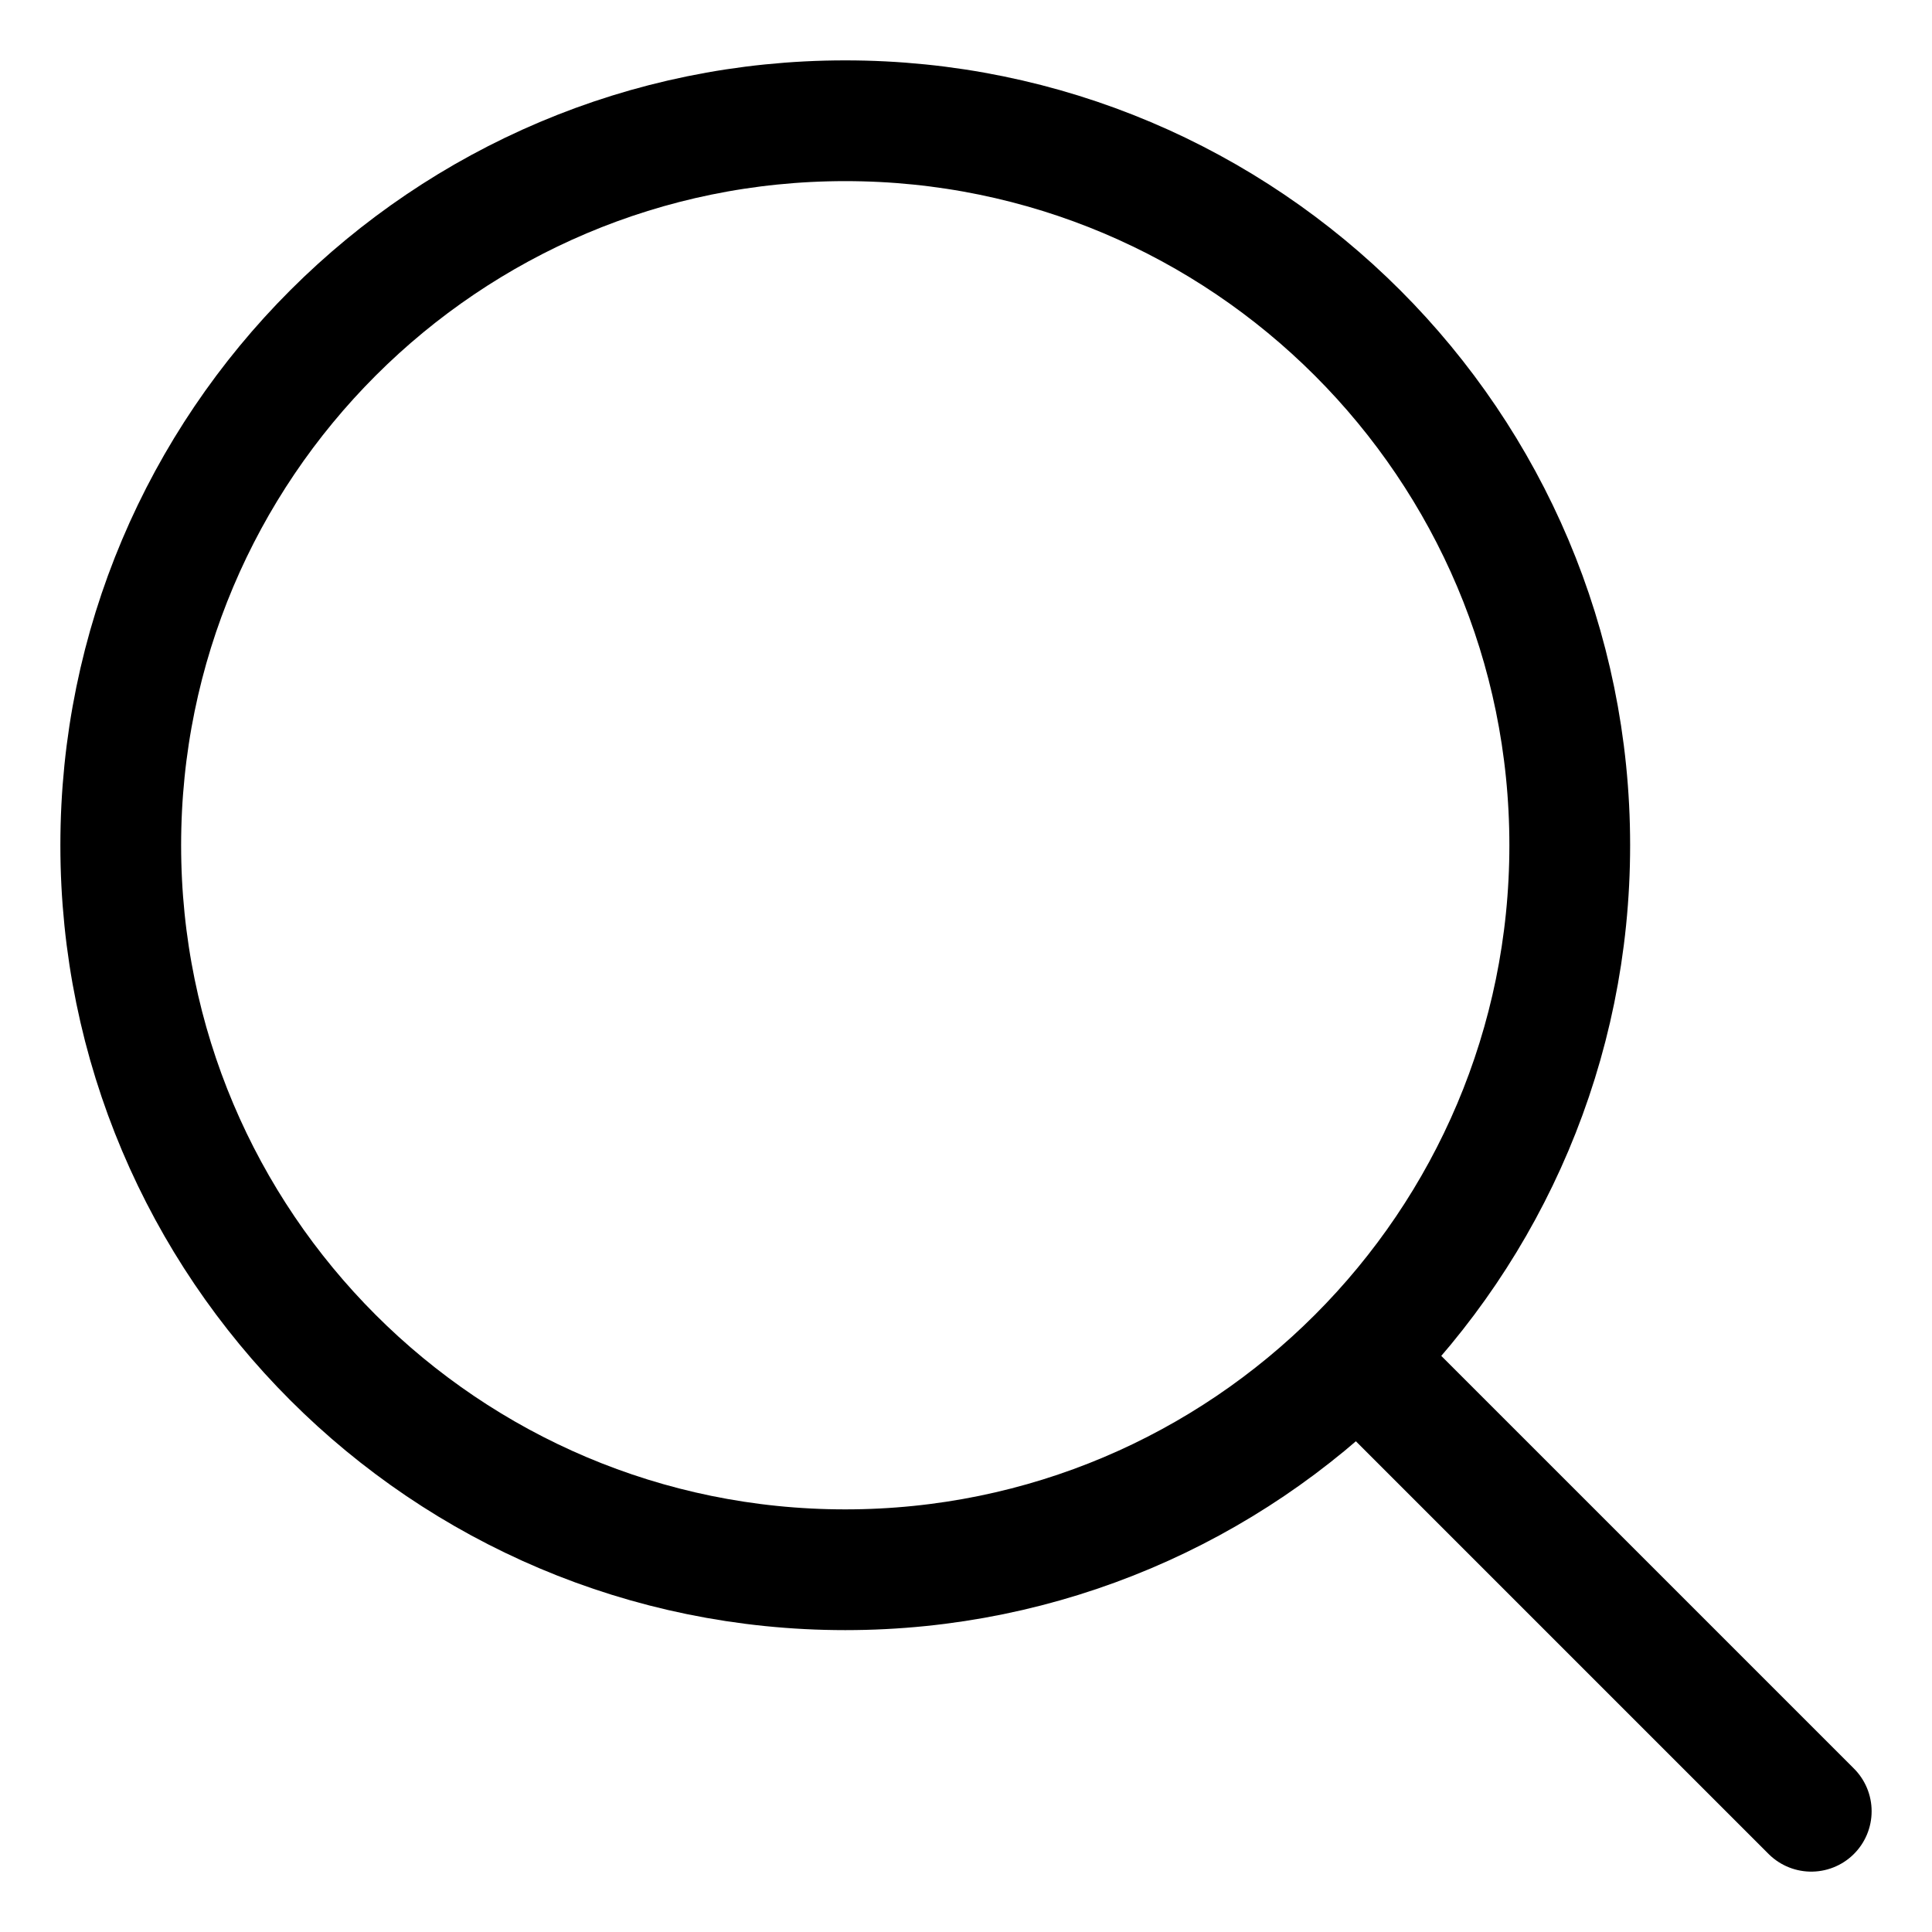
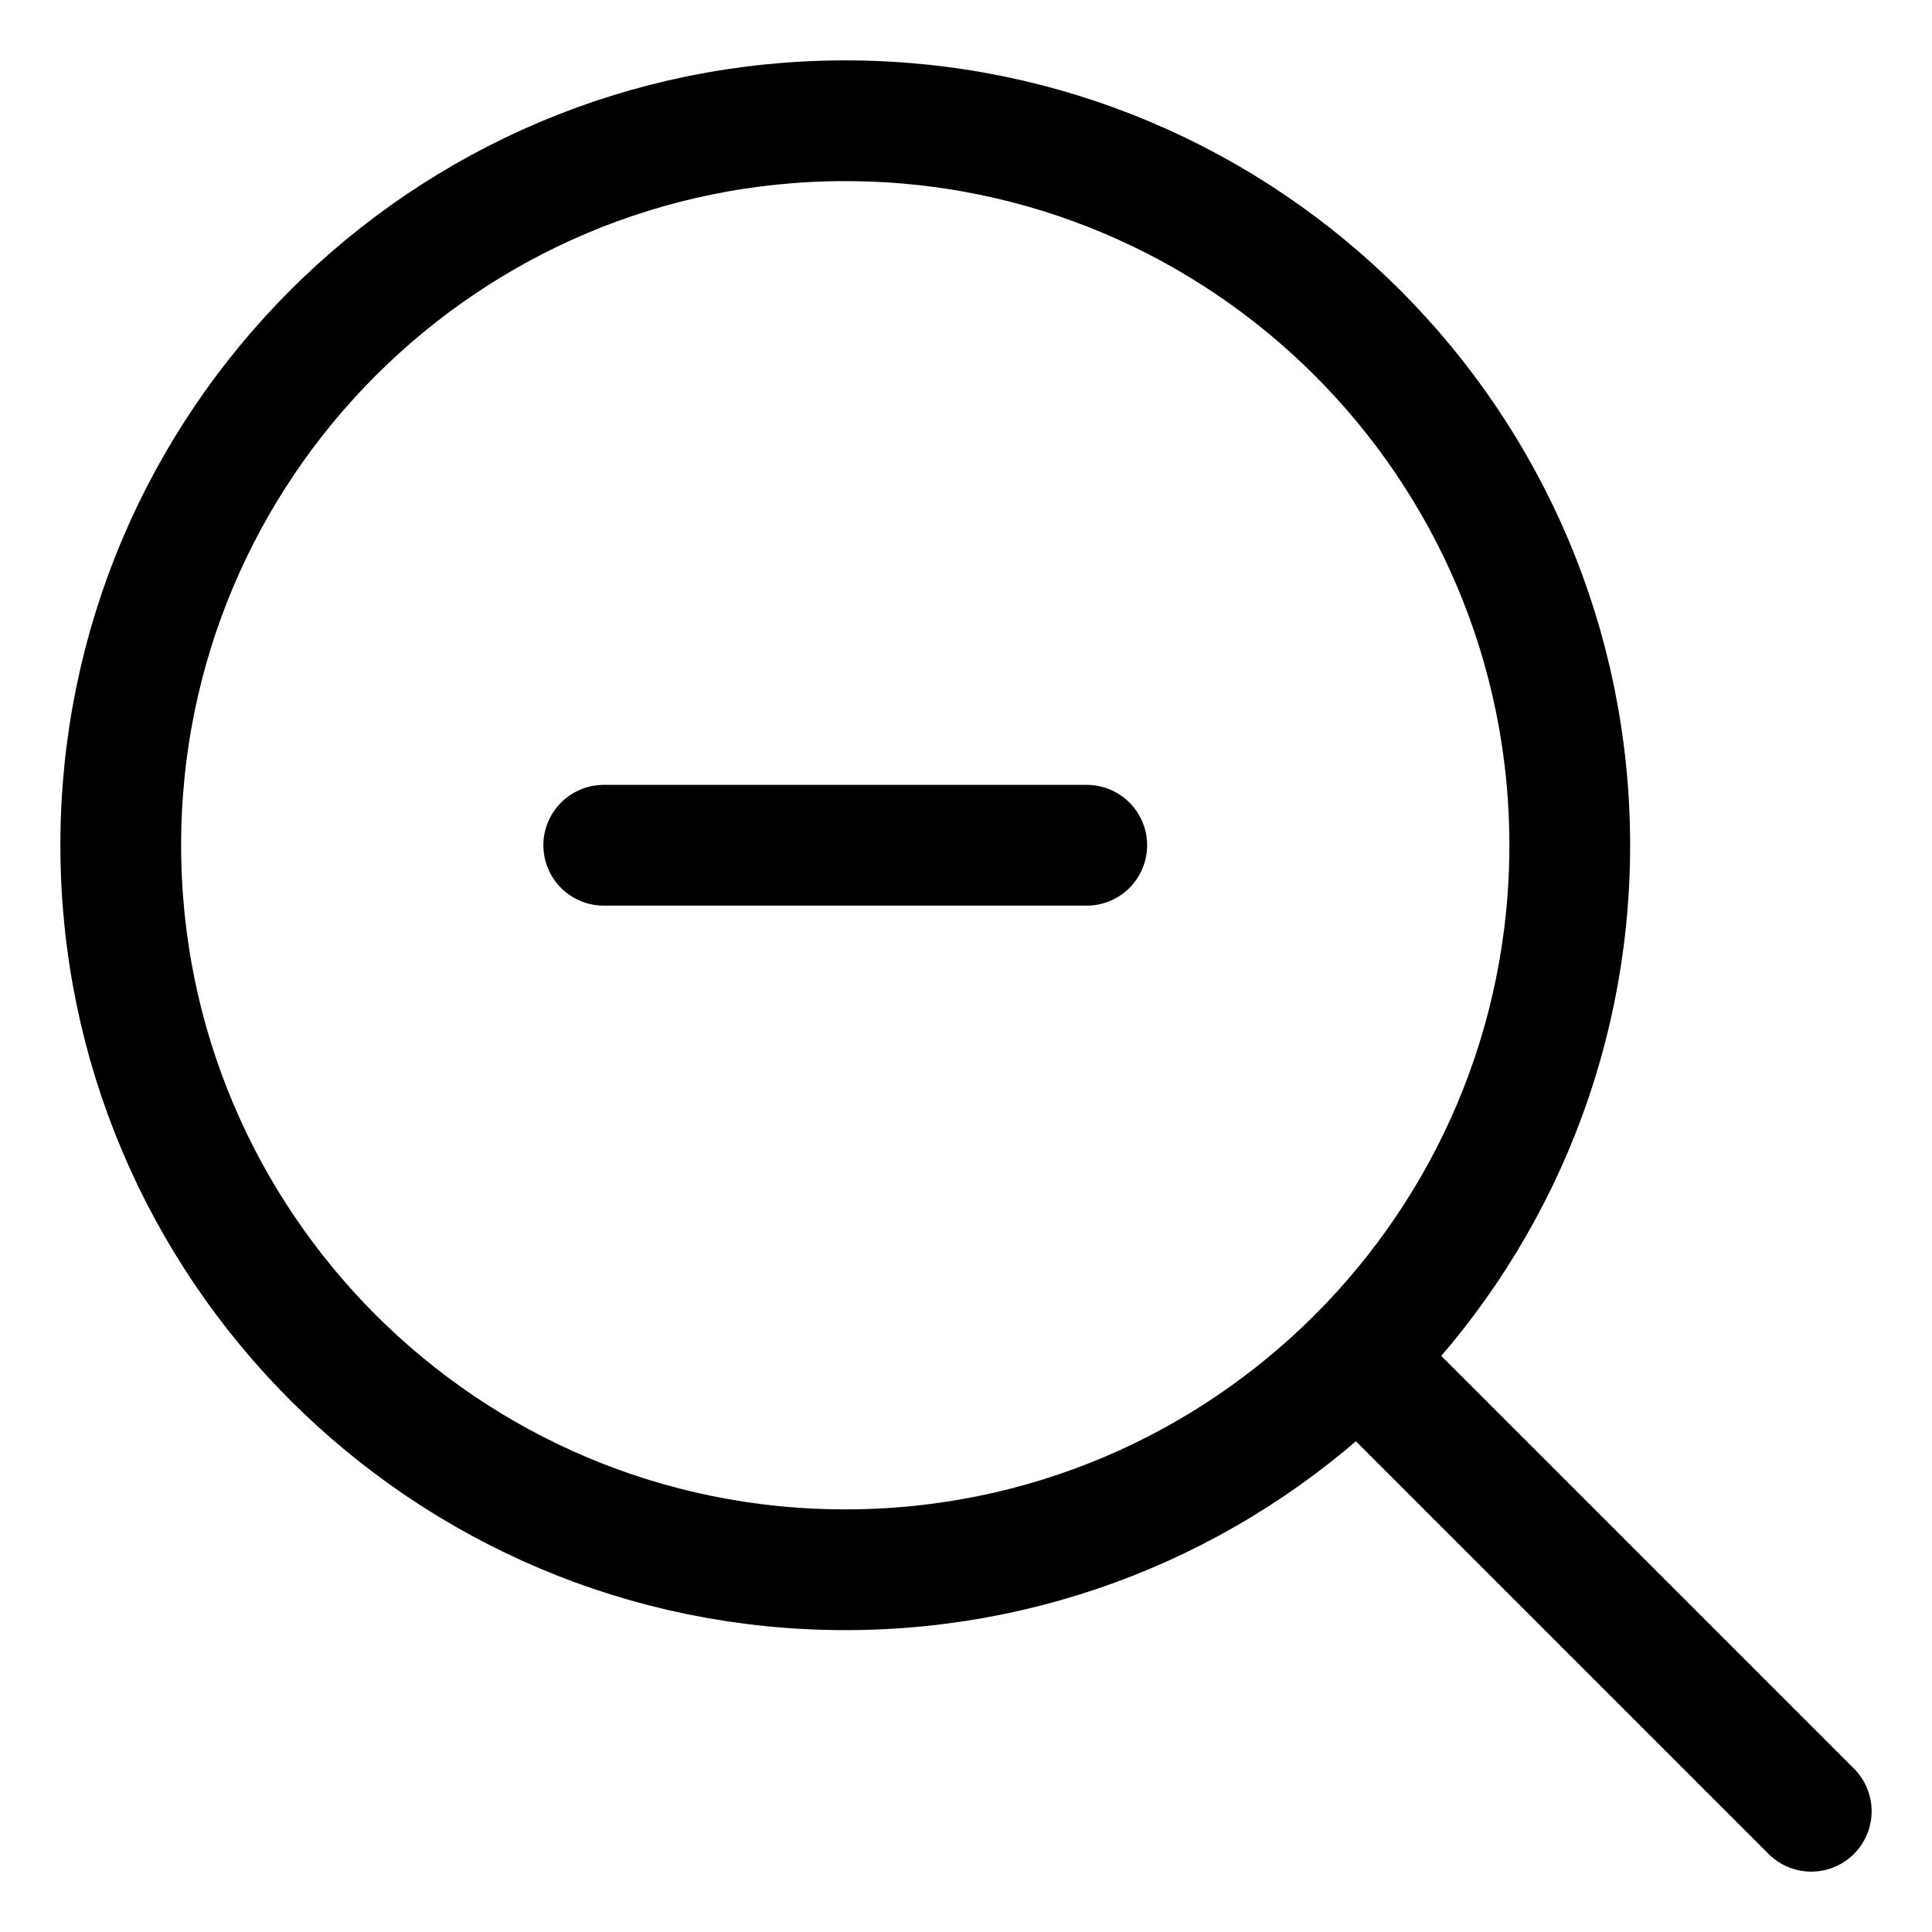
<svg xmlns="http://www.w3.org/2000/svg" id="i-zoom-out" viewBox="0 0 32 32" width="32" height="32" fill="none" stroke="currentcolor" stroke-linecap="round" stroke-linejoin="round" stroke-width="2">
  <circle cx="14" cy="14" r="12" />
  <path d="M23 23 L30 30" />
+   <path d="M10 14 L18 14" />
</svg>
